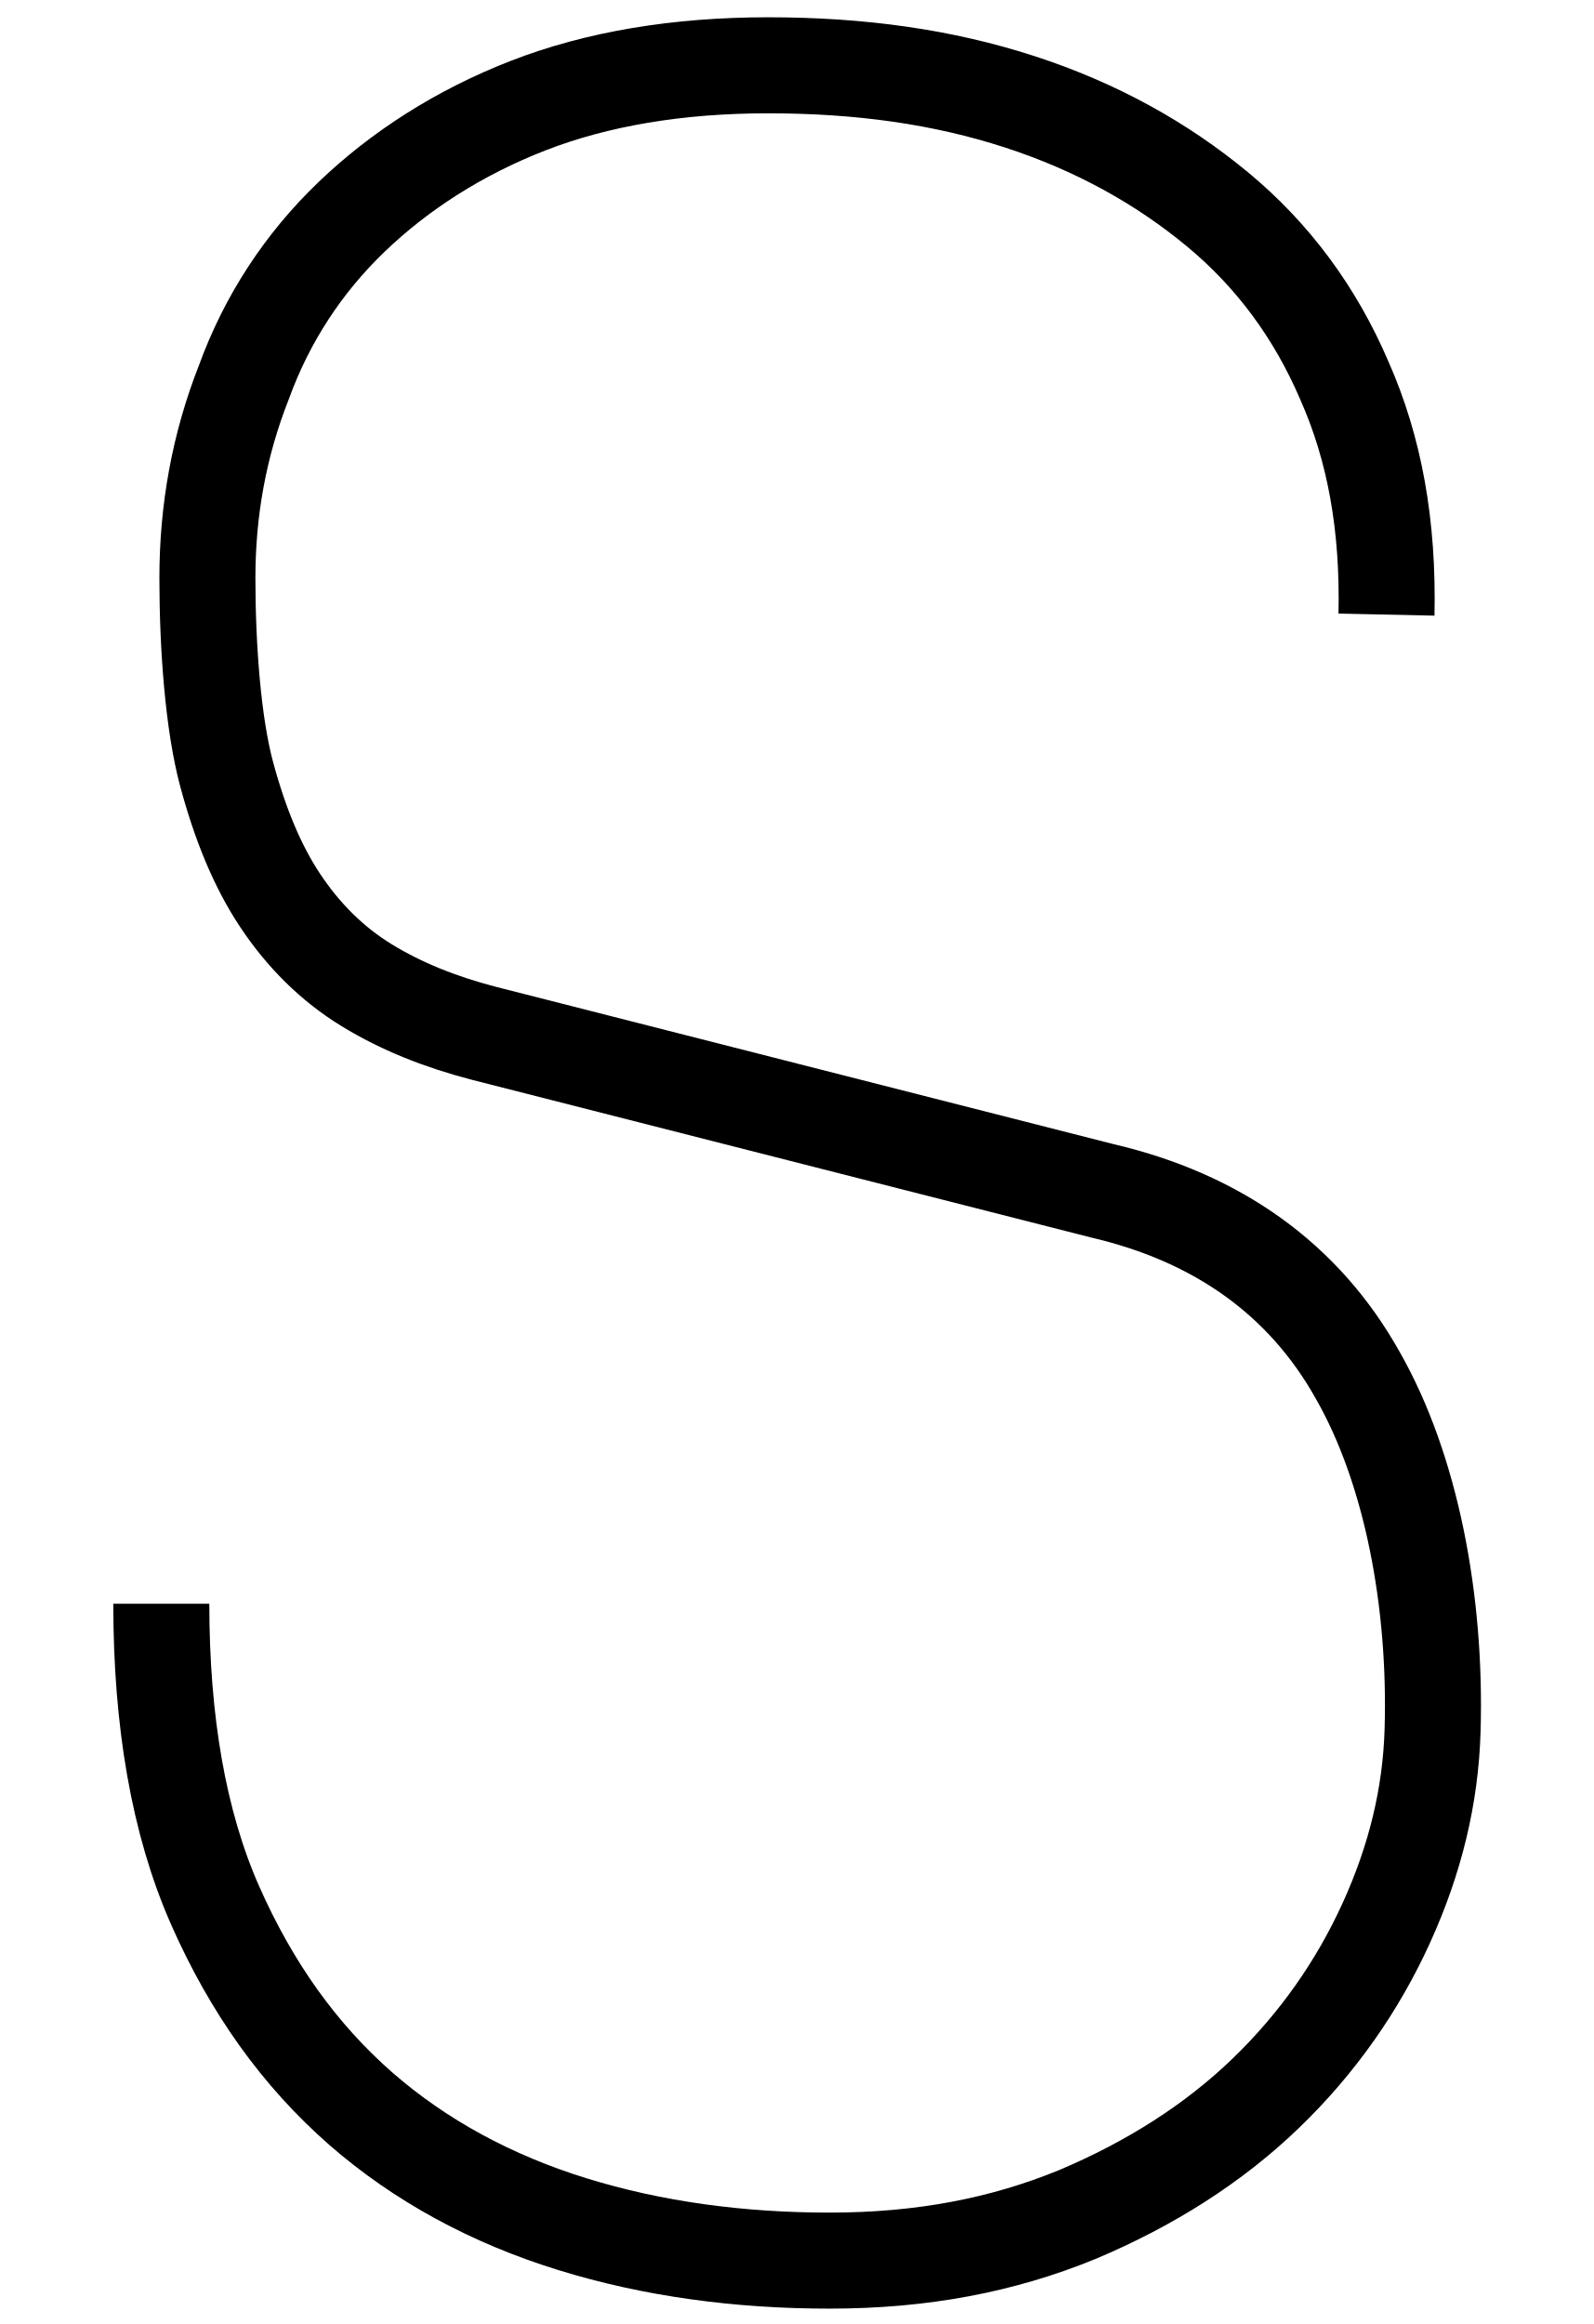
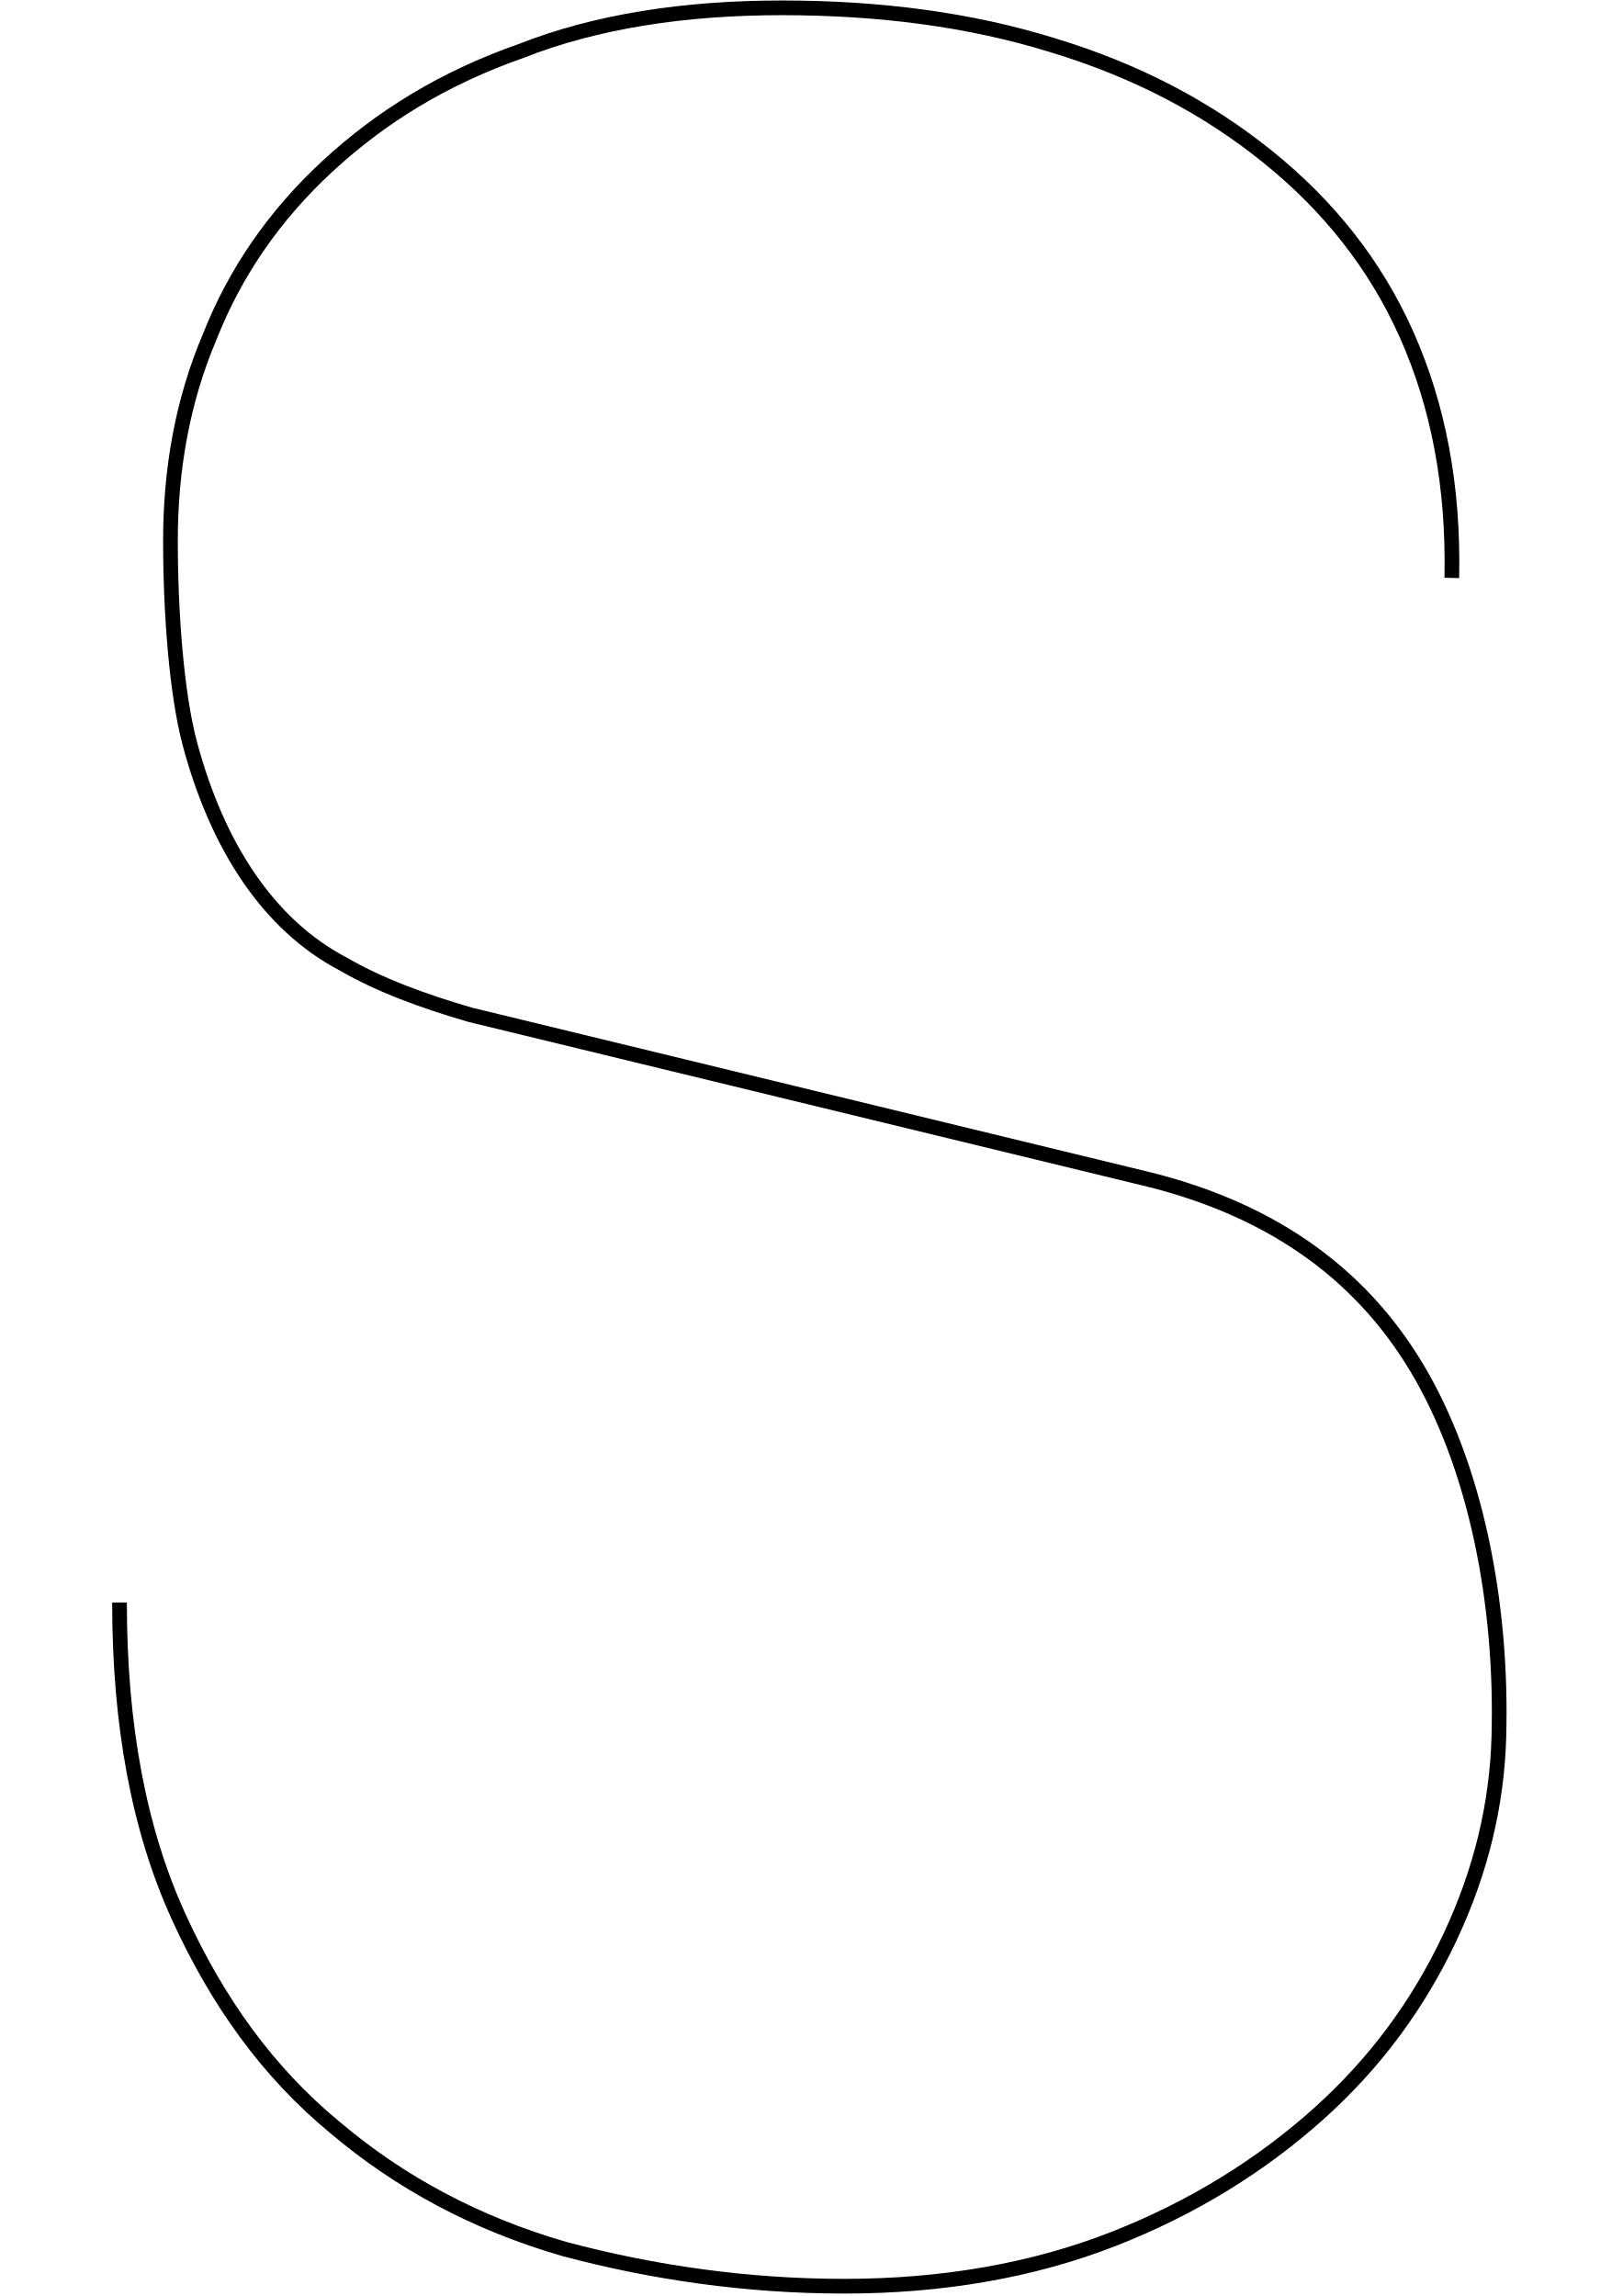
- <svg xmlns="http://www.w3.org/2000/svg" version="1.1" id="Calque_1" x="0px" y="0px" viewBox="0 0 83 121" style="enable-background:new 0 0 83 121;" xml:space="preserve">
+ <svg xmlns="http://www.w3.org/2000/svg" version="1.1" id="Calque_1" x="0px" y="0px" viewBox="0 0 82.8 117.2" style="enable-background:new 0 0 82.8 117.2;" xml:space="preserve">
  <style type="text/css">
- 	.st0{fill:none;stroke:#000000;stroke-width:5;}
+ 	.st0{fill:none;stroke:#000000;stroke-width:0.75;}
</style>
-   <path class="st0" d="M72.2,32c0.1-4.6-0.6-8.6-2.2-12.2c-1.5-3.5-3.7-6.5-6.6-8.9s-6.3-4.3-10.3-5.6S44.8,3.4,40,3.4  c-4.7,0-8.9,0.7-12.5,2.1s-6.7,3.4-9.2,5.8s-4.4,5.3-5.6,8.6c-1.3,3.3-1.9,6.7-1.9,10.2c0,3.6,0.3,7.6,1,10.2  c0.7,2.6,1.6,4.8,2.8,6.6s2.7,3.3,4.5,4.4c1.8,1.1,3.8,1.9,6.1,2.5L57.4,62c6,1.4,10.5,4.6,13.3,9.6c2.8,4.9,4.1,11.8,3.9,18.5  c-0.1,3.4-0.9,6.7-2.4,10s-3.6,6.3-6.3,8.9c-2.7,2.6-6,4.7-9.8,6.3c-3.9,1.6-8.1,2.4-12.9,2.4c-4.7,0-9.2-0.6-13.4-1.9  s-7.9-3.3-11-6c-3.2-2.8-5.7-6.3-7.6-10.6c-1.9-4.3-2.8-9.6-2.8-15.7" />
+   <g>
+     <path class="st0" d="M74.1,29.5c0.1-4.7-0.7-8.8-2.3-12.4c-1.6-3.6-4-6.6-7.1-9.1c-3.1-2.5-6.7-4.4-11-5.7   C49.5,1,44.9,0.4,39.9,0.4s-9.5,0.7-13.3,2.2C22.6,4,19.4,6,16.7,8.5c-2.7,2.5-4.7,5.4-6,8.7c-1.4,3.3-2,6.8-2,10.4   c0,3.6,0.3,7.8,1,10.4c0.7,2.6,1.7,4.9,3,6.8c1.3,1.9,2.9,3.4,4.8,4.4c1.9,1.1,4.1,1.9,6.5,2.6l34.2,8.3c6.4,1.5,11.1,4.7,14.1,9.7   c3,5,4.4,12,4.2,18.9c-0.1,3.4-0.9,6.8-2.5,10.2c-1.6,3.4-3.8,6.4-6.7,9c-2.9,2.6-6.4,4.8-10.5,6.4c-4.1,1.6-8.7,2.4-13.7,2.4   s-9.8-0.7-14.3-1.9c-4.5-1.3-8.4-3.4-11.7-6.2c-3.4-2.8-6-6.4-8-10.8c-2-4.4-3-9.7-3-16" />
+   </g>
</svg>
